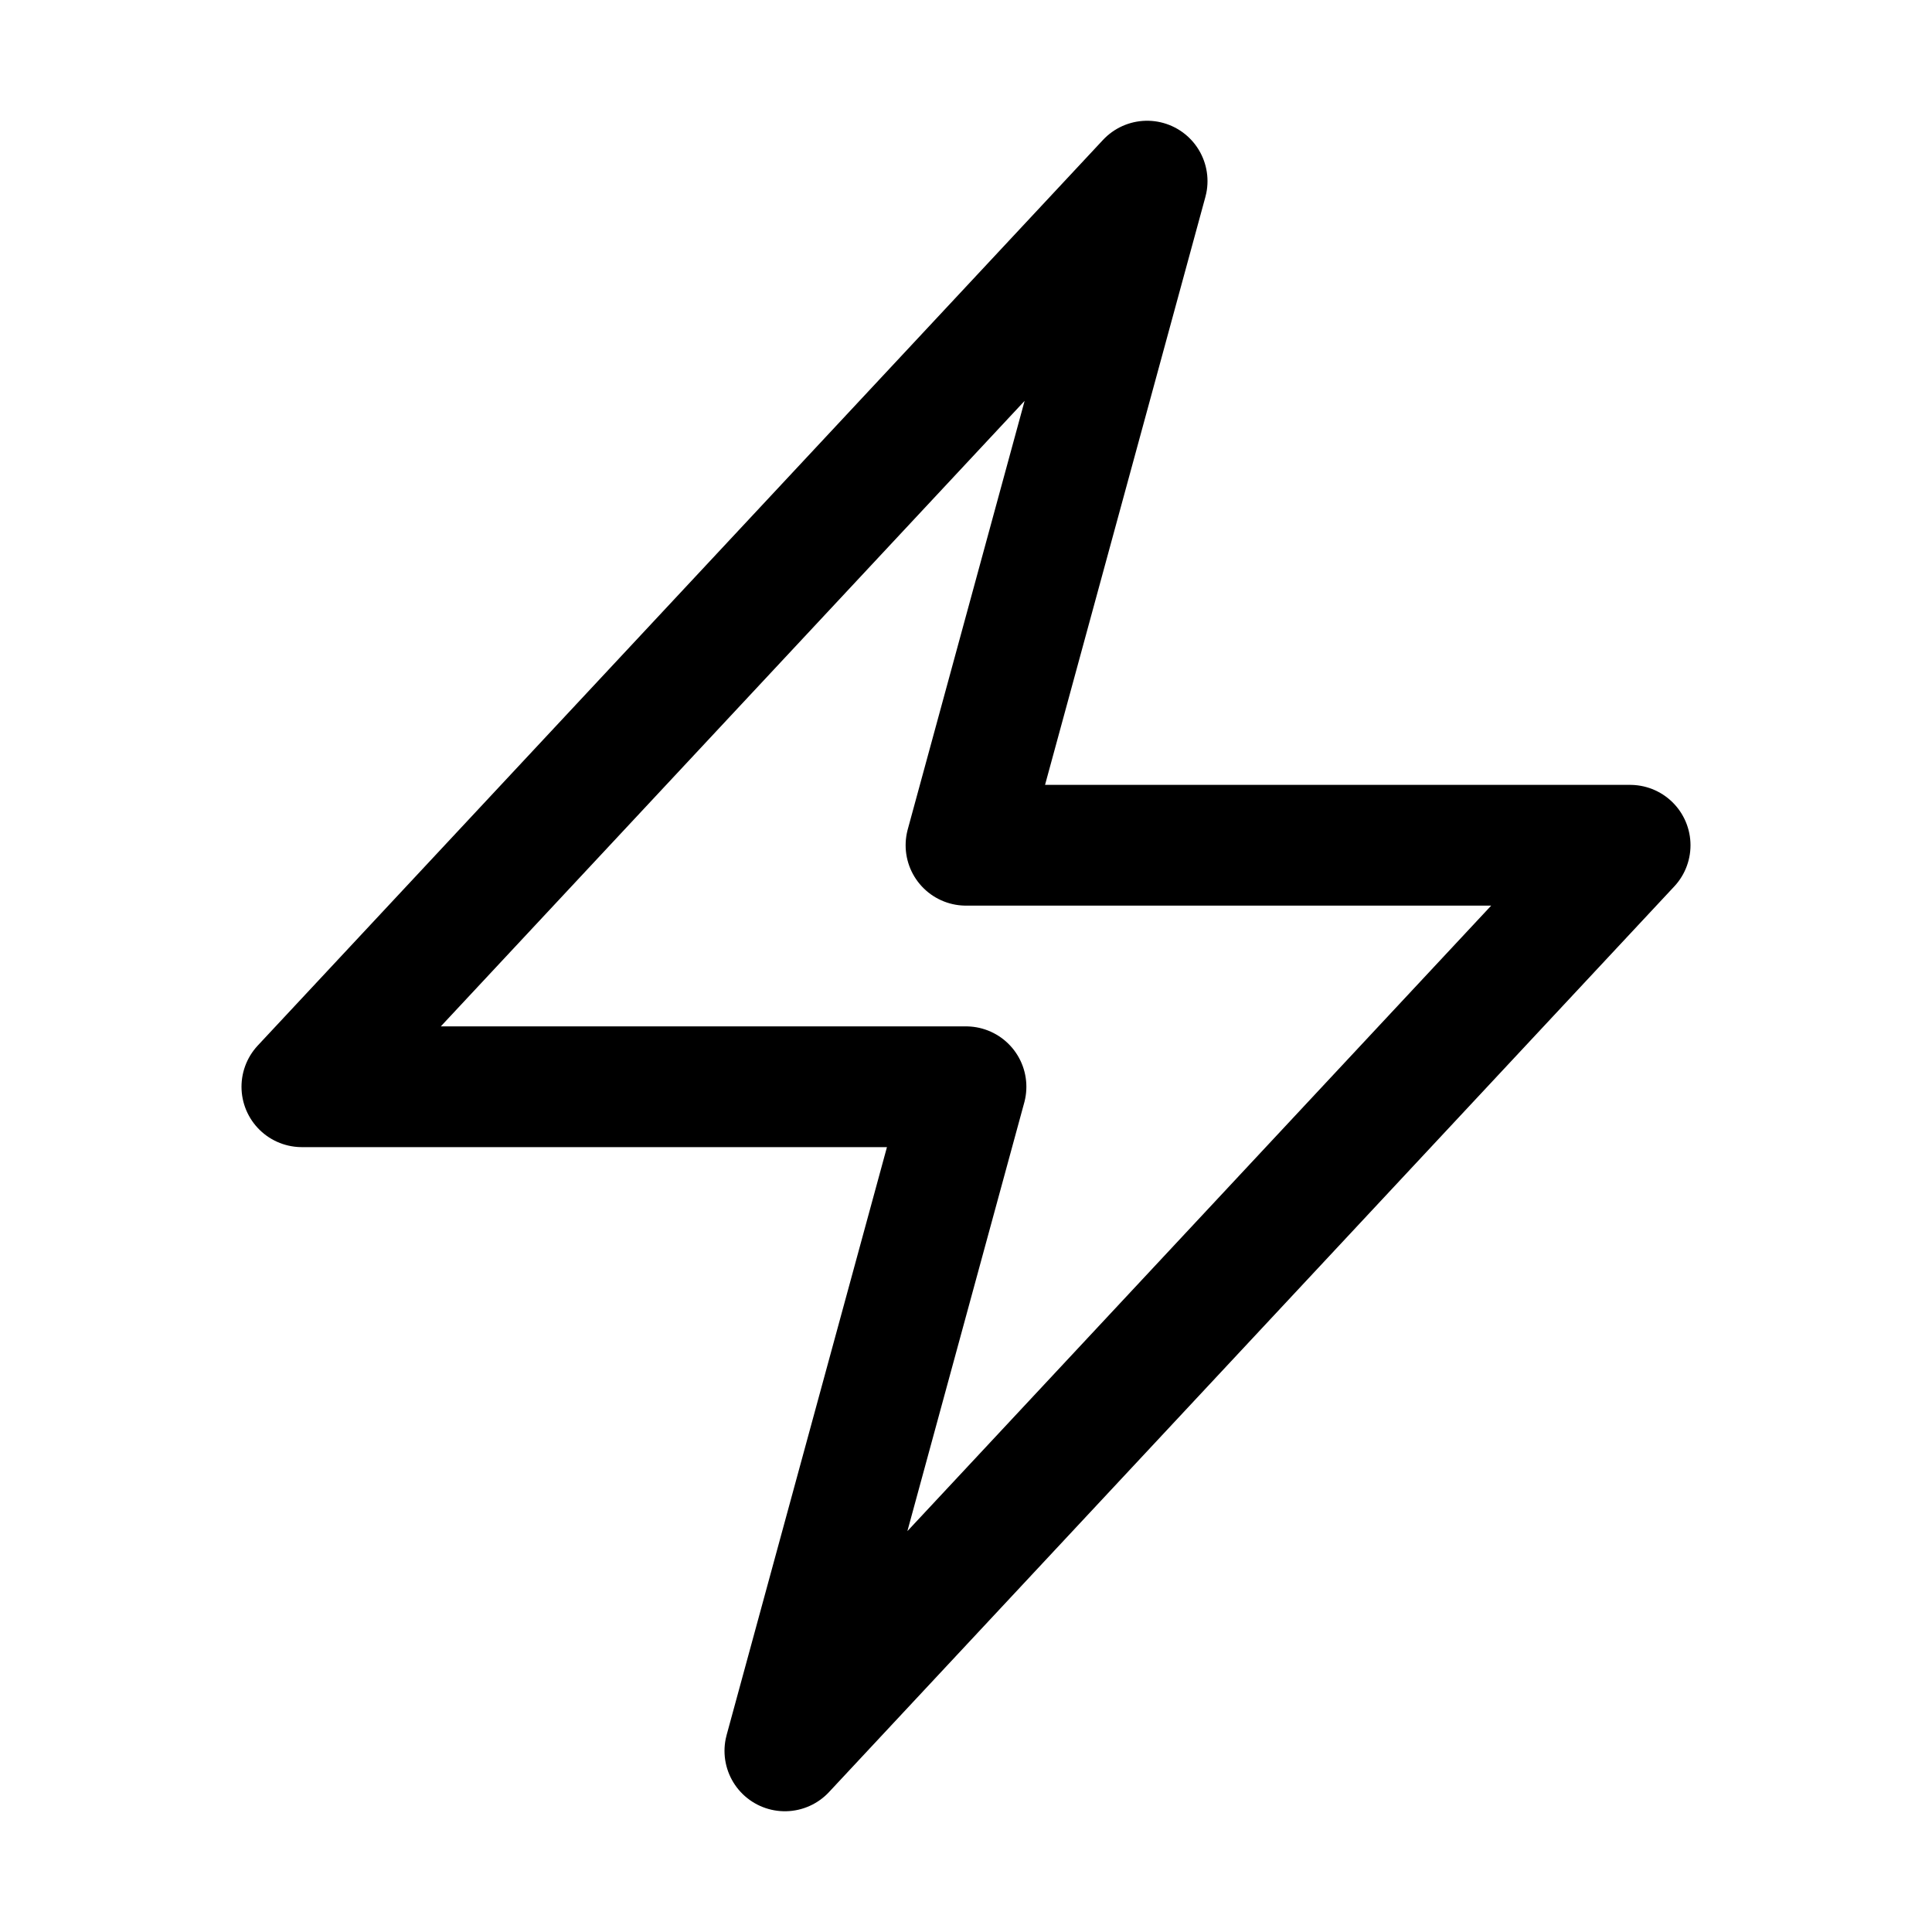
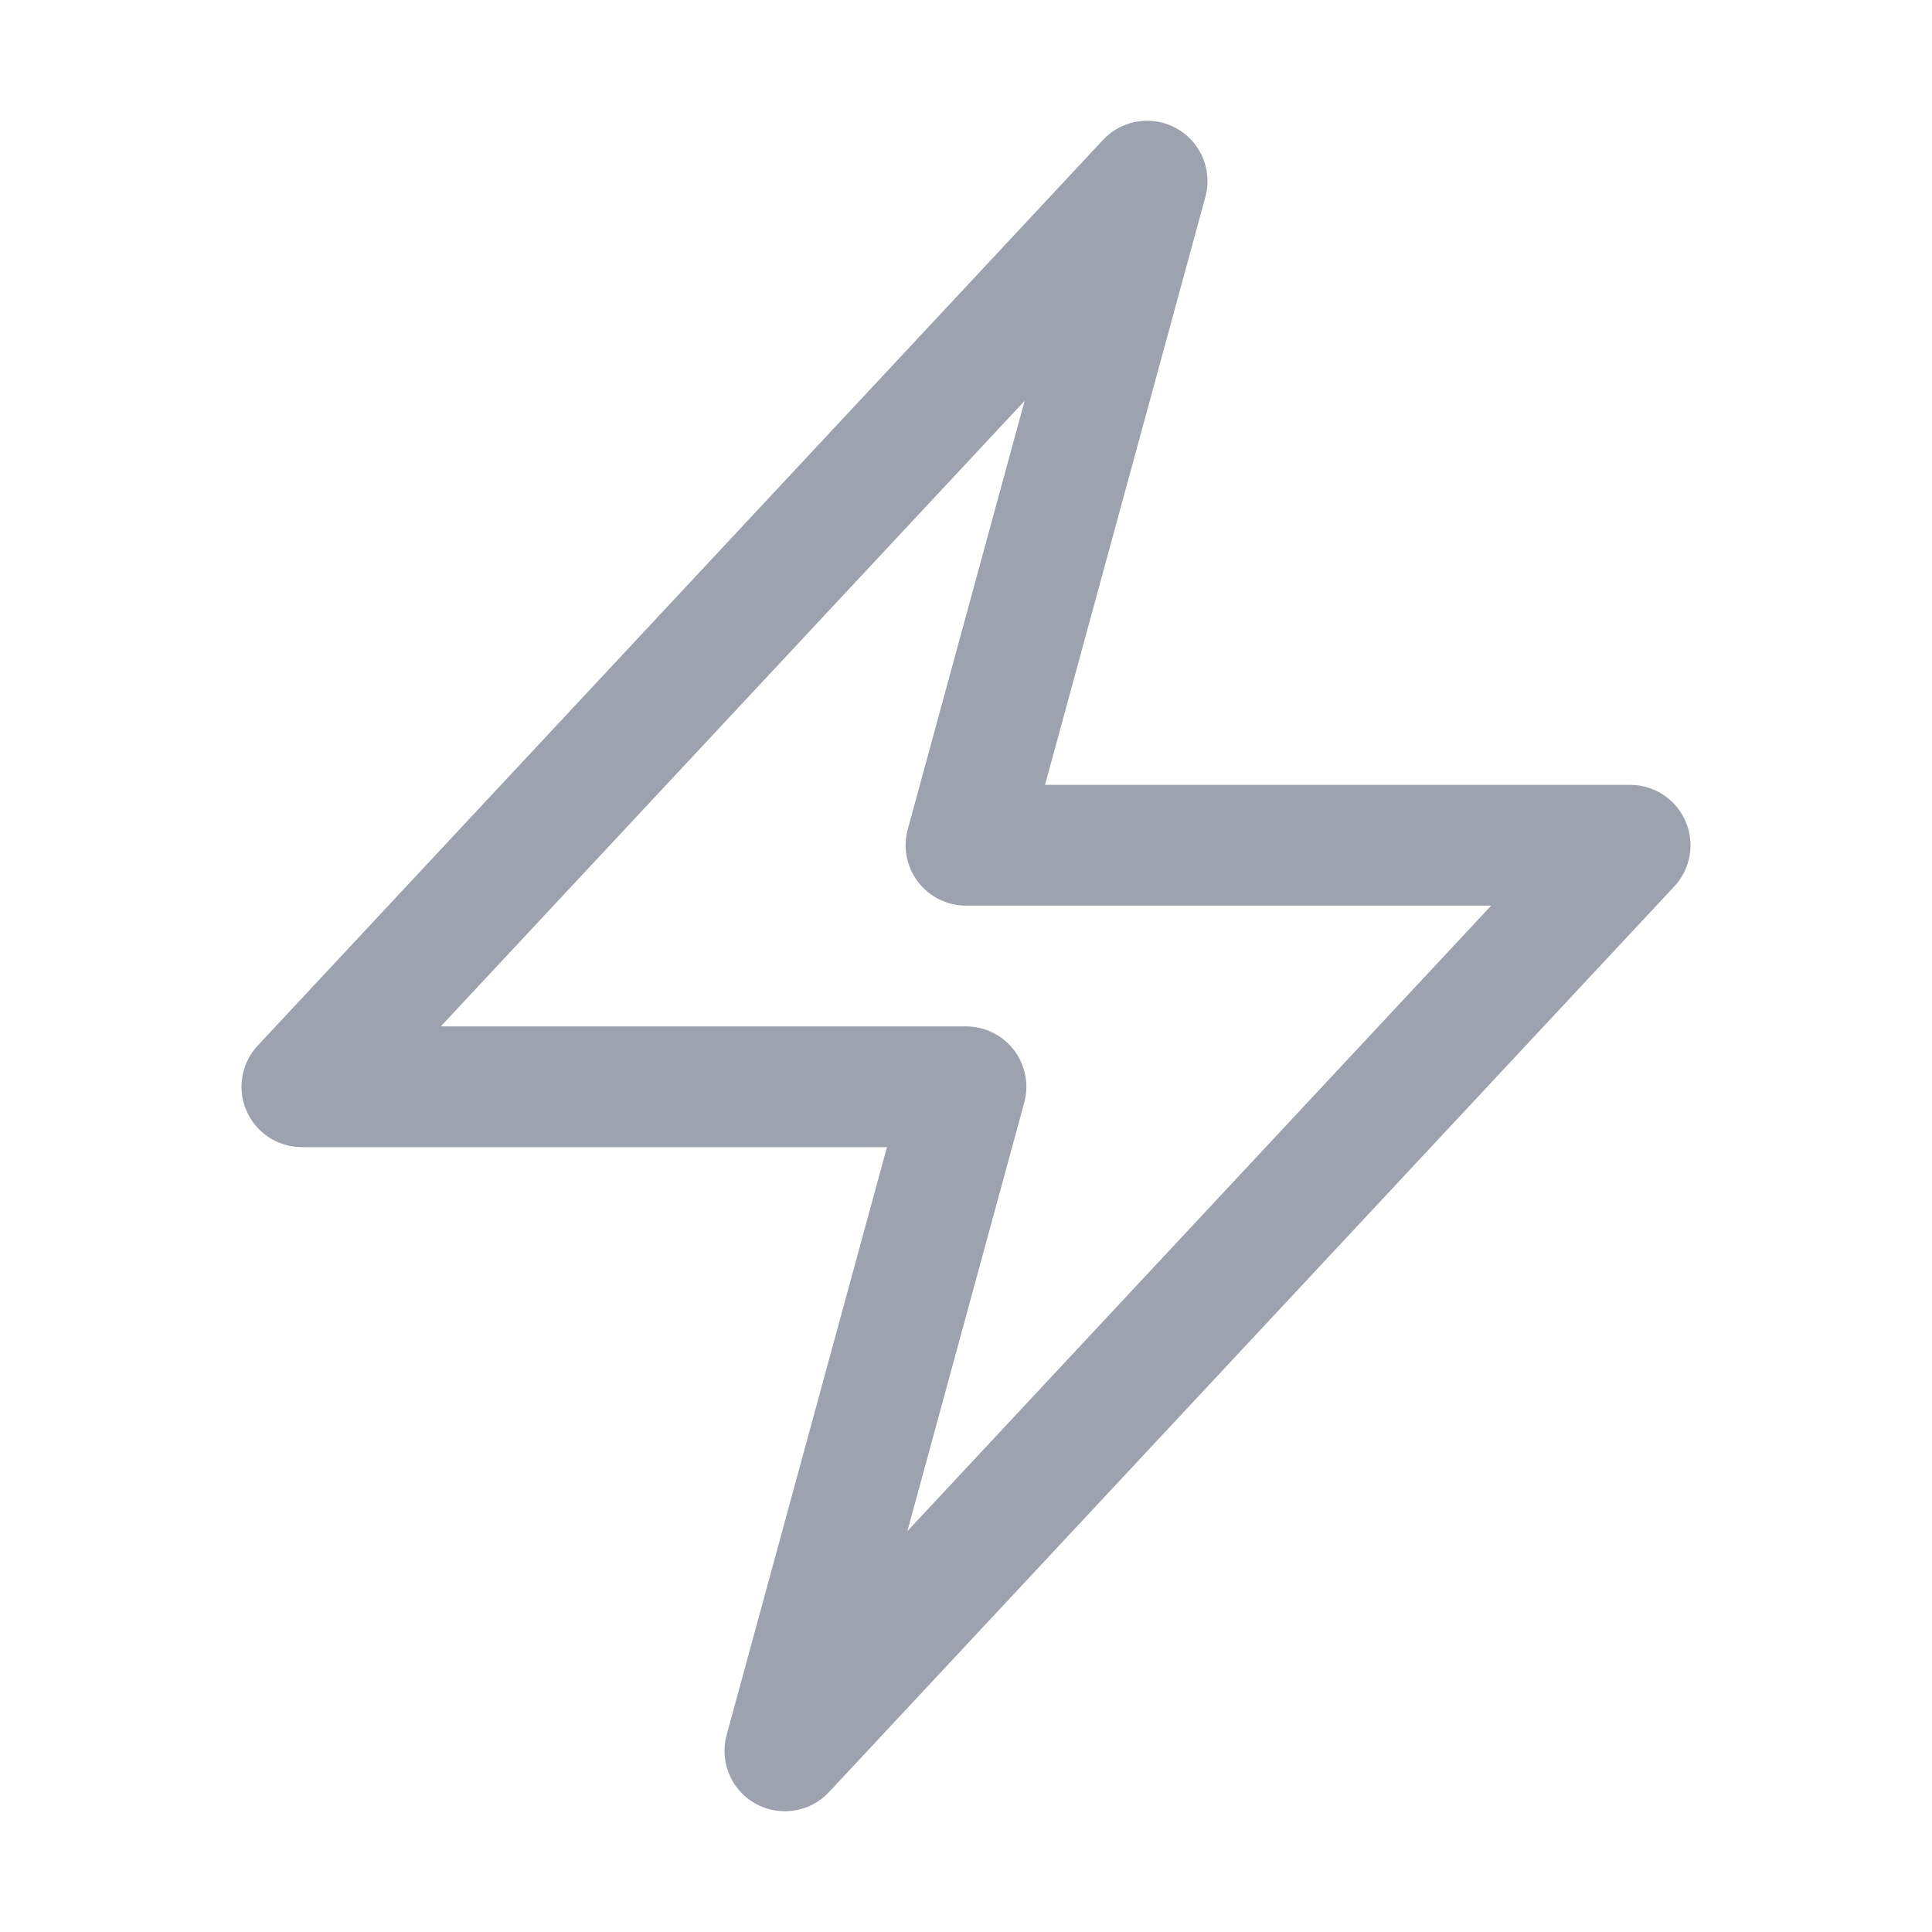
- <svg xmlns="http://www.w3.org/2000/svg" fill="none" viewBox="0 0 24 24" stroke-width="1.5" stroke="currentColor" class="w-6 h-6">
+ <svg xmlns="http://www.w3.org/2000/svg" fill="none" viewBox="0 0 24 24" stroke-width="1.5" stroke="#9CA3AF" class="w-6 h-6">
  <path stroke-linecap="round" stroke-linejoin="round" d="M3.75 13.5l10.5-11.25L12 10.5h8.25L9.75 21.75 12 13.5H3.75z" />
</svg>
